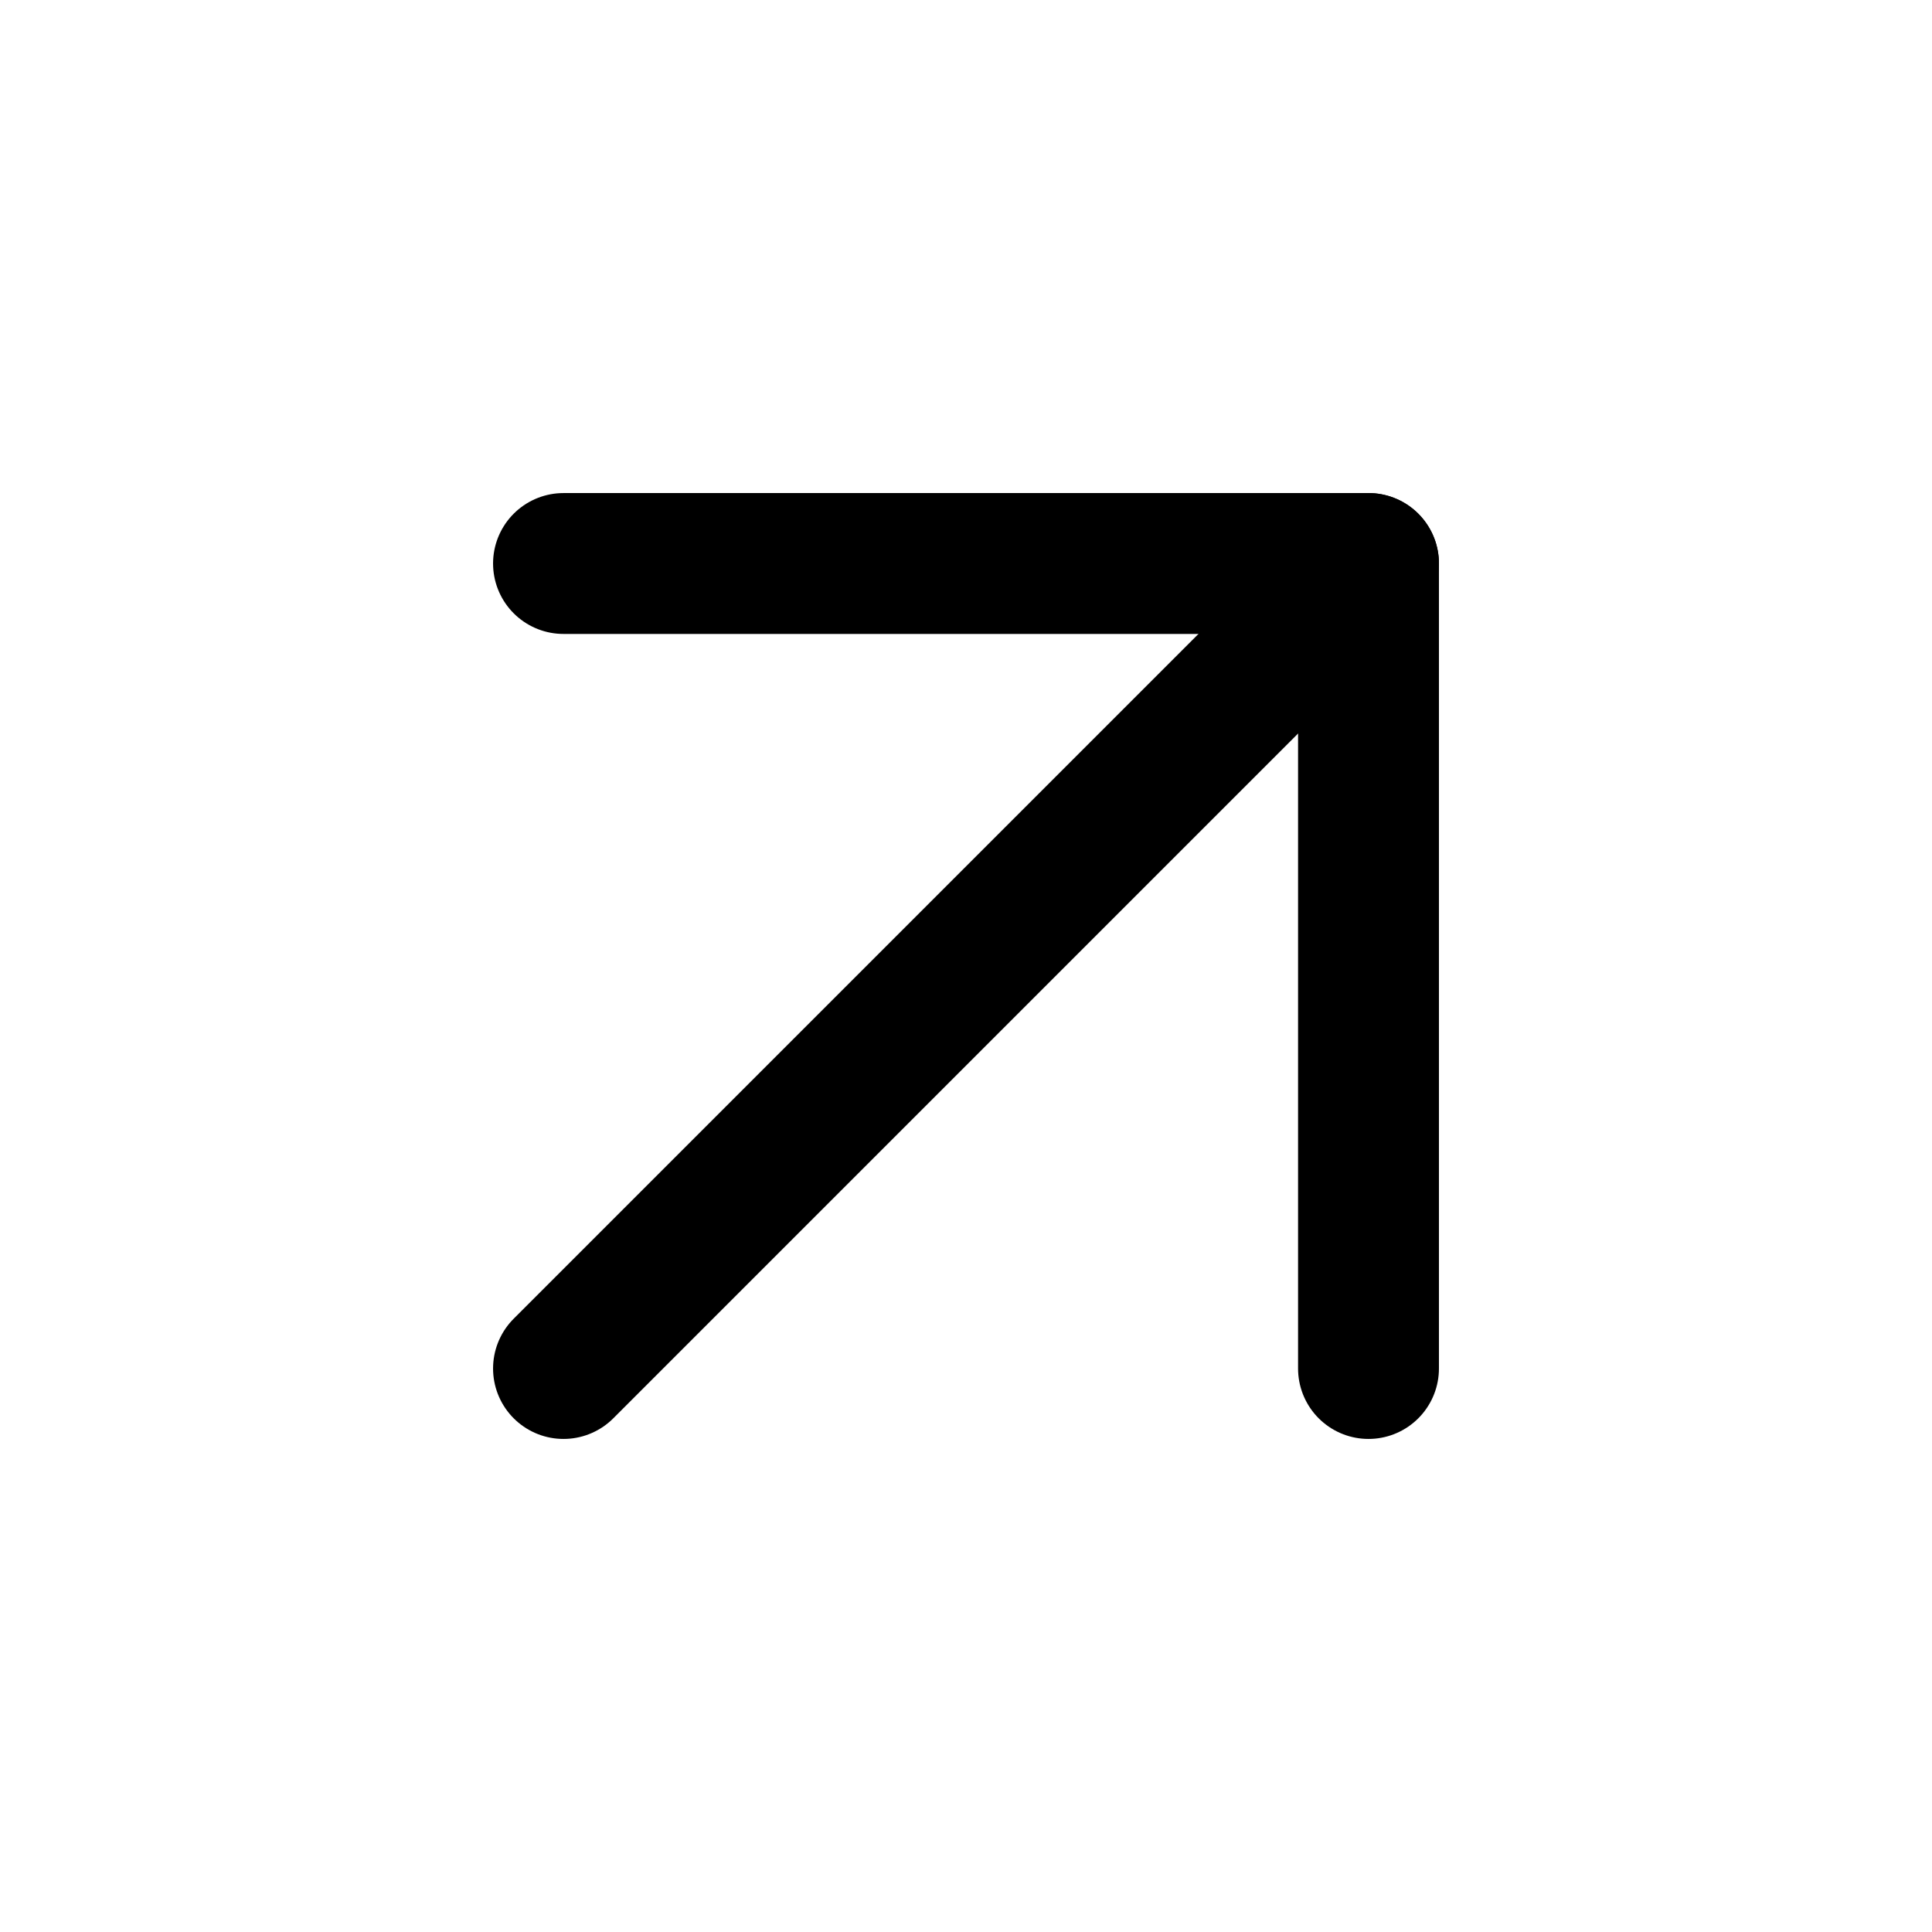
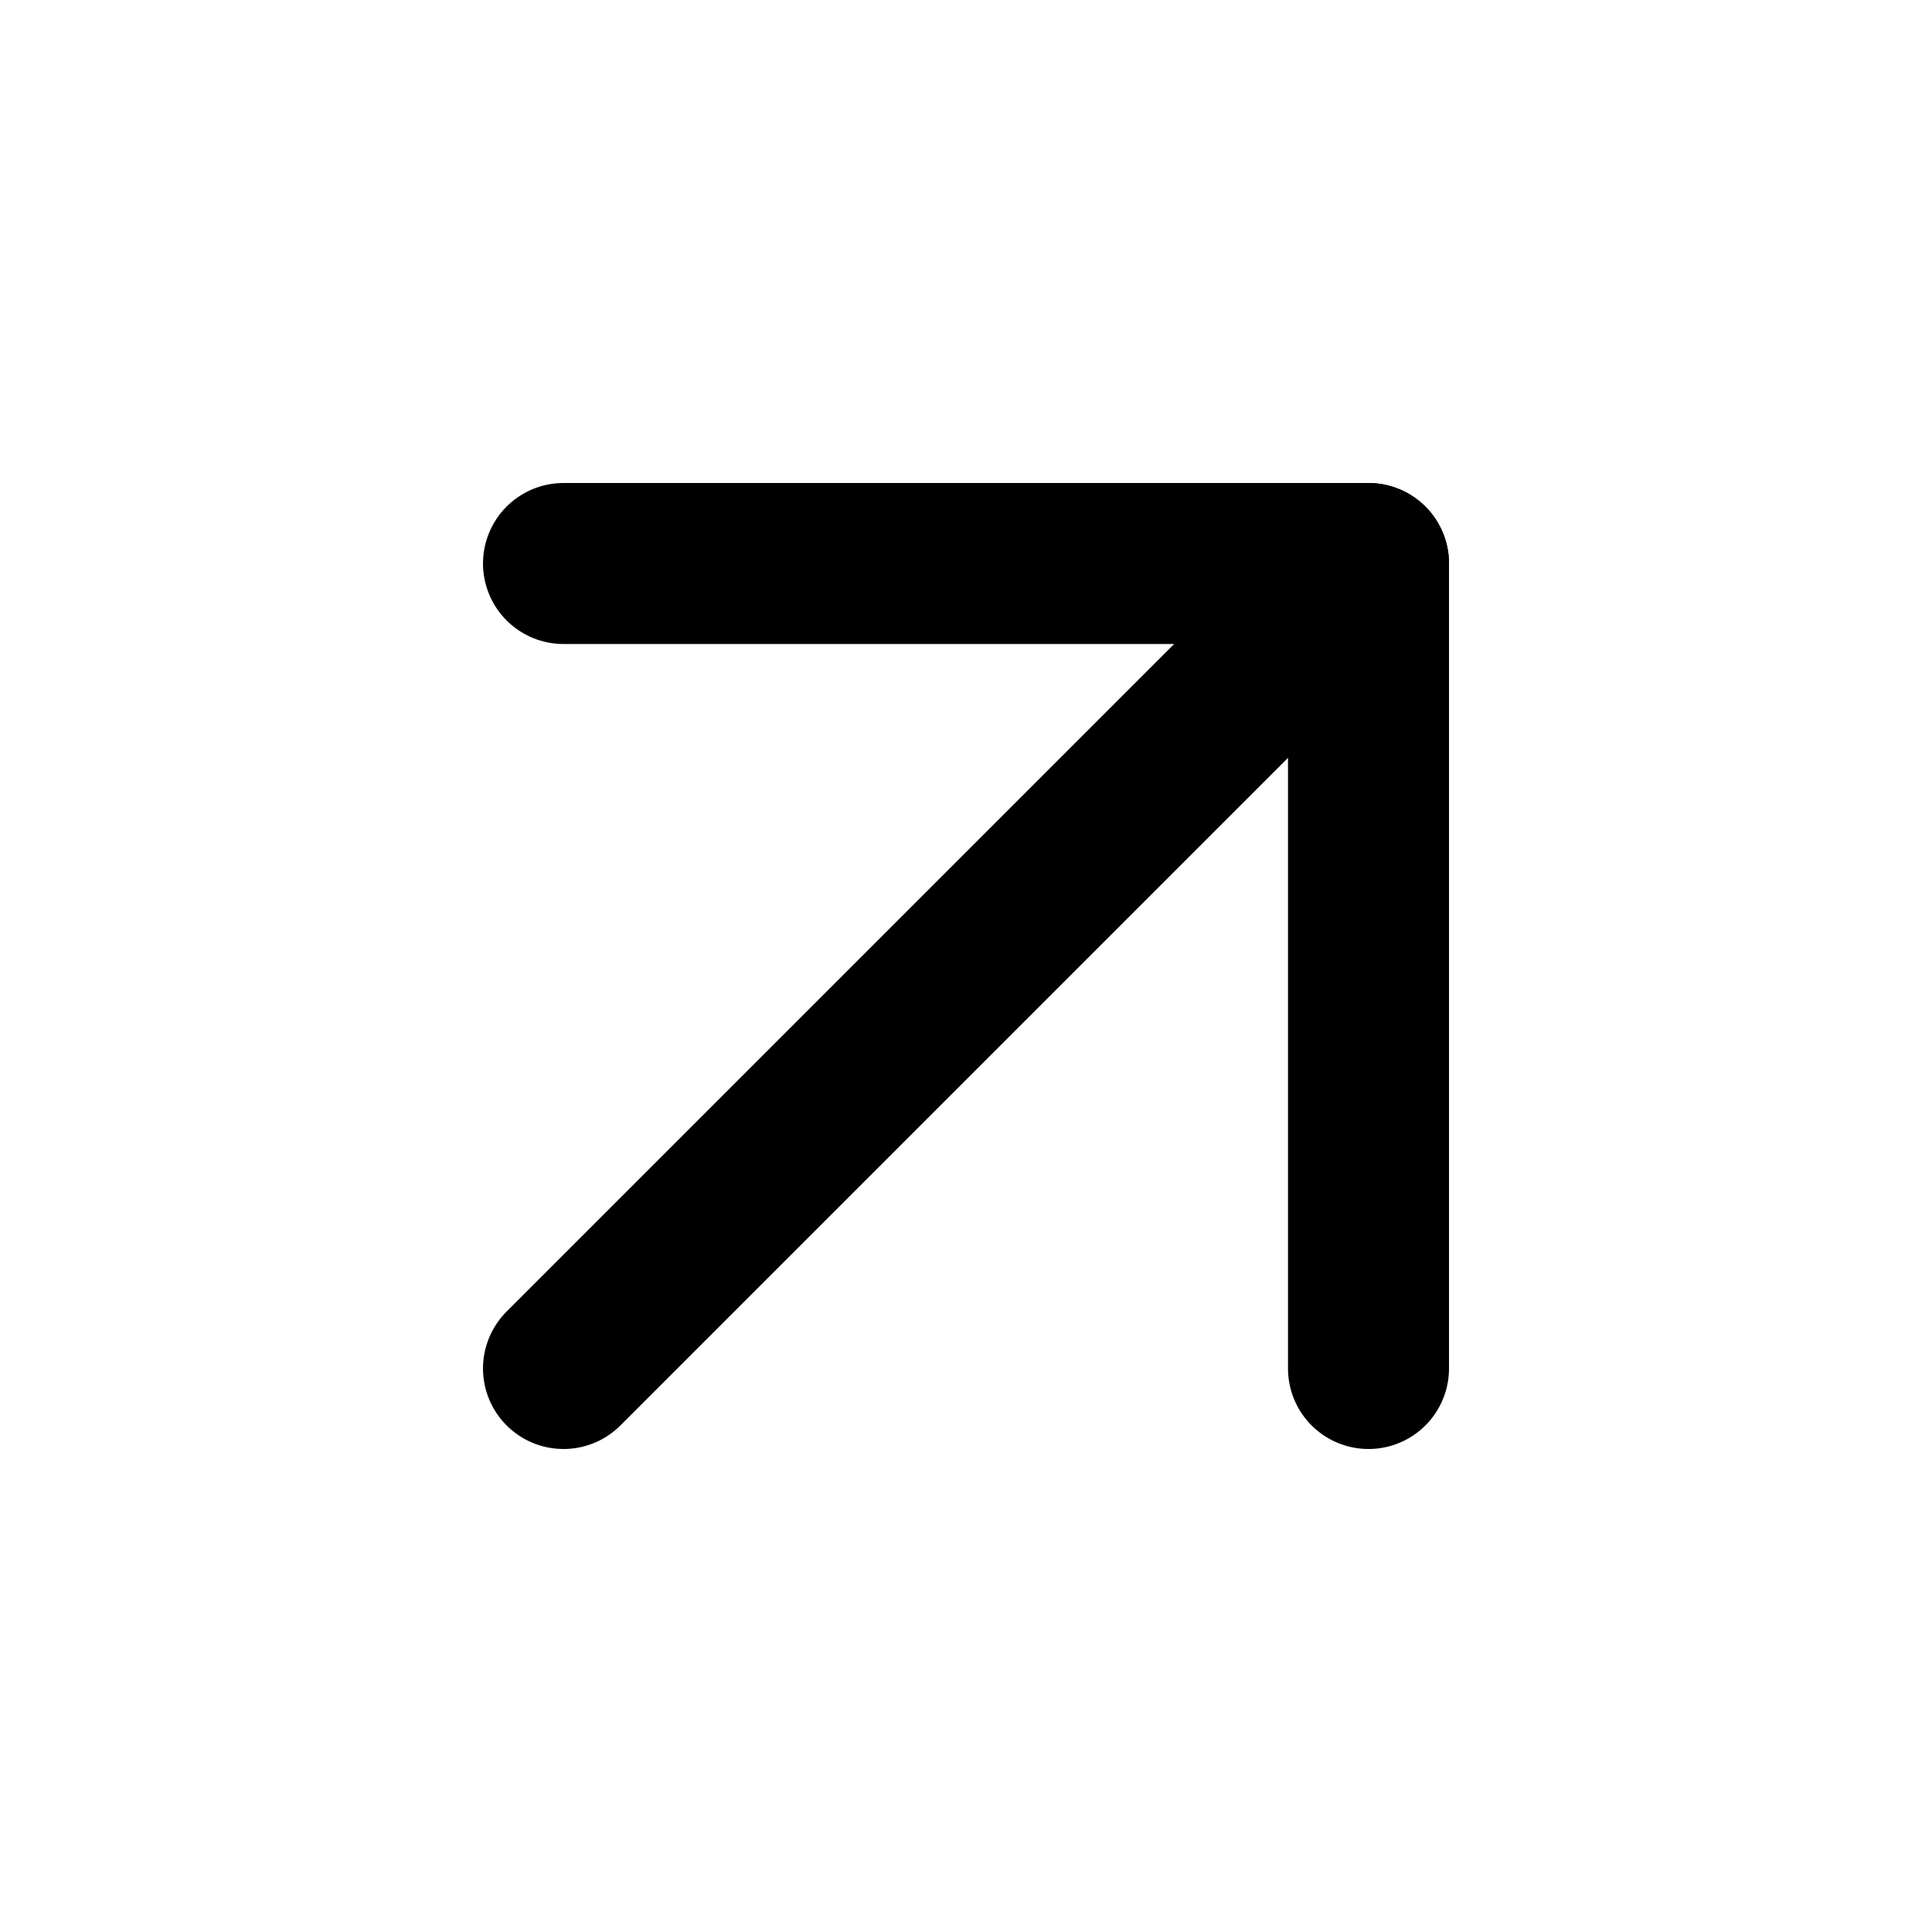
- <svg xmlns="http://www.w3.org/2000/svg" class="lucide lucide-arrow-up-right" width="24" height="24" viewBox="0 0 24 24" fill="none" stroke="currentColor" stroke-width="1.75" stroke-linecap="round" stroke-linejoin="round">
+ <svg xmlns="http://www.w3.org/2000/svg" class="lucide lucide-arrow-up-right" width="24" height="24" viewBox="0 0 24 24" fill="none" stroke="currentColor" stroke-width="2" stroke-linecap="round" stroke-linejoin="round">
  <path d="M7 7h10v10" />
  <path d="M7 17 17 7" />
</svg>
